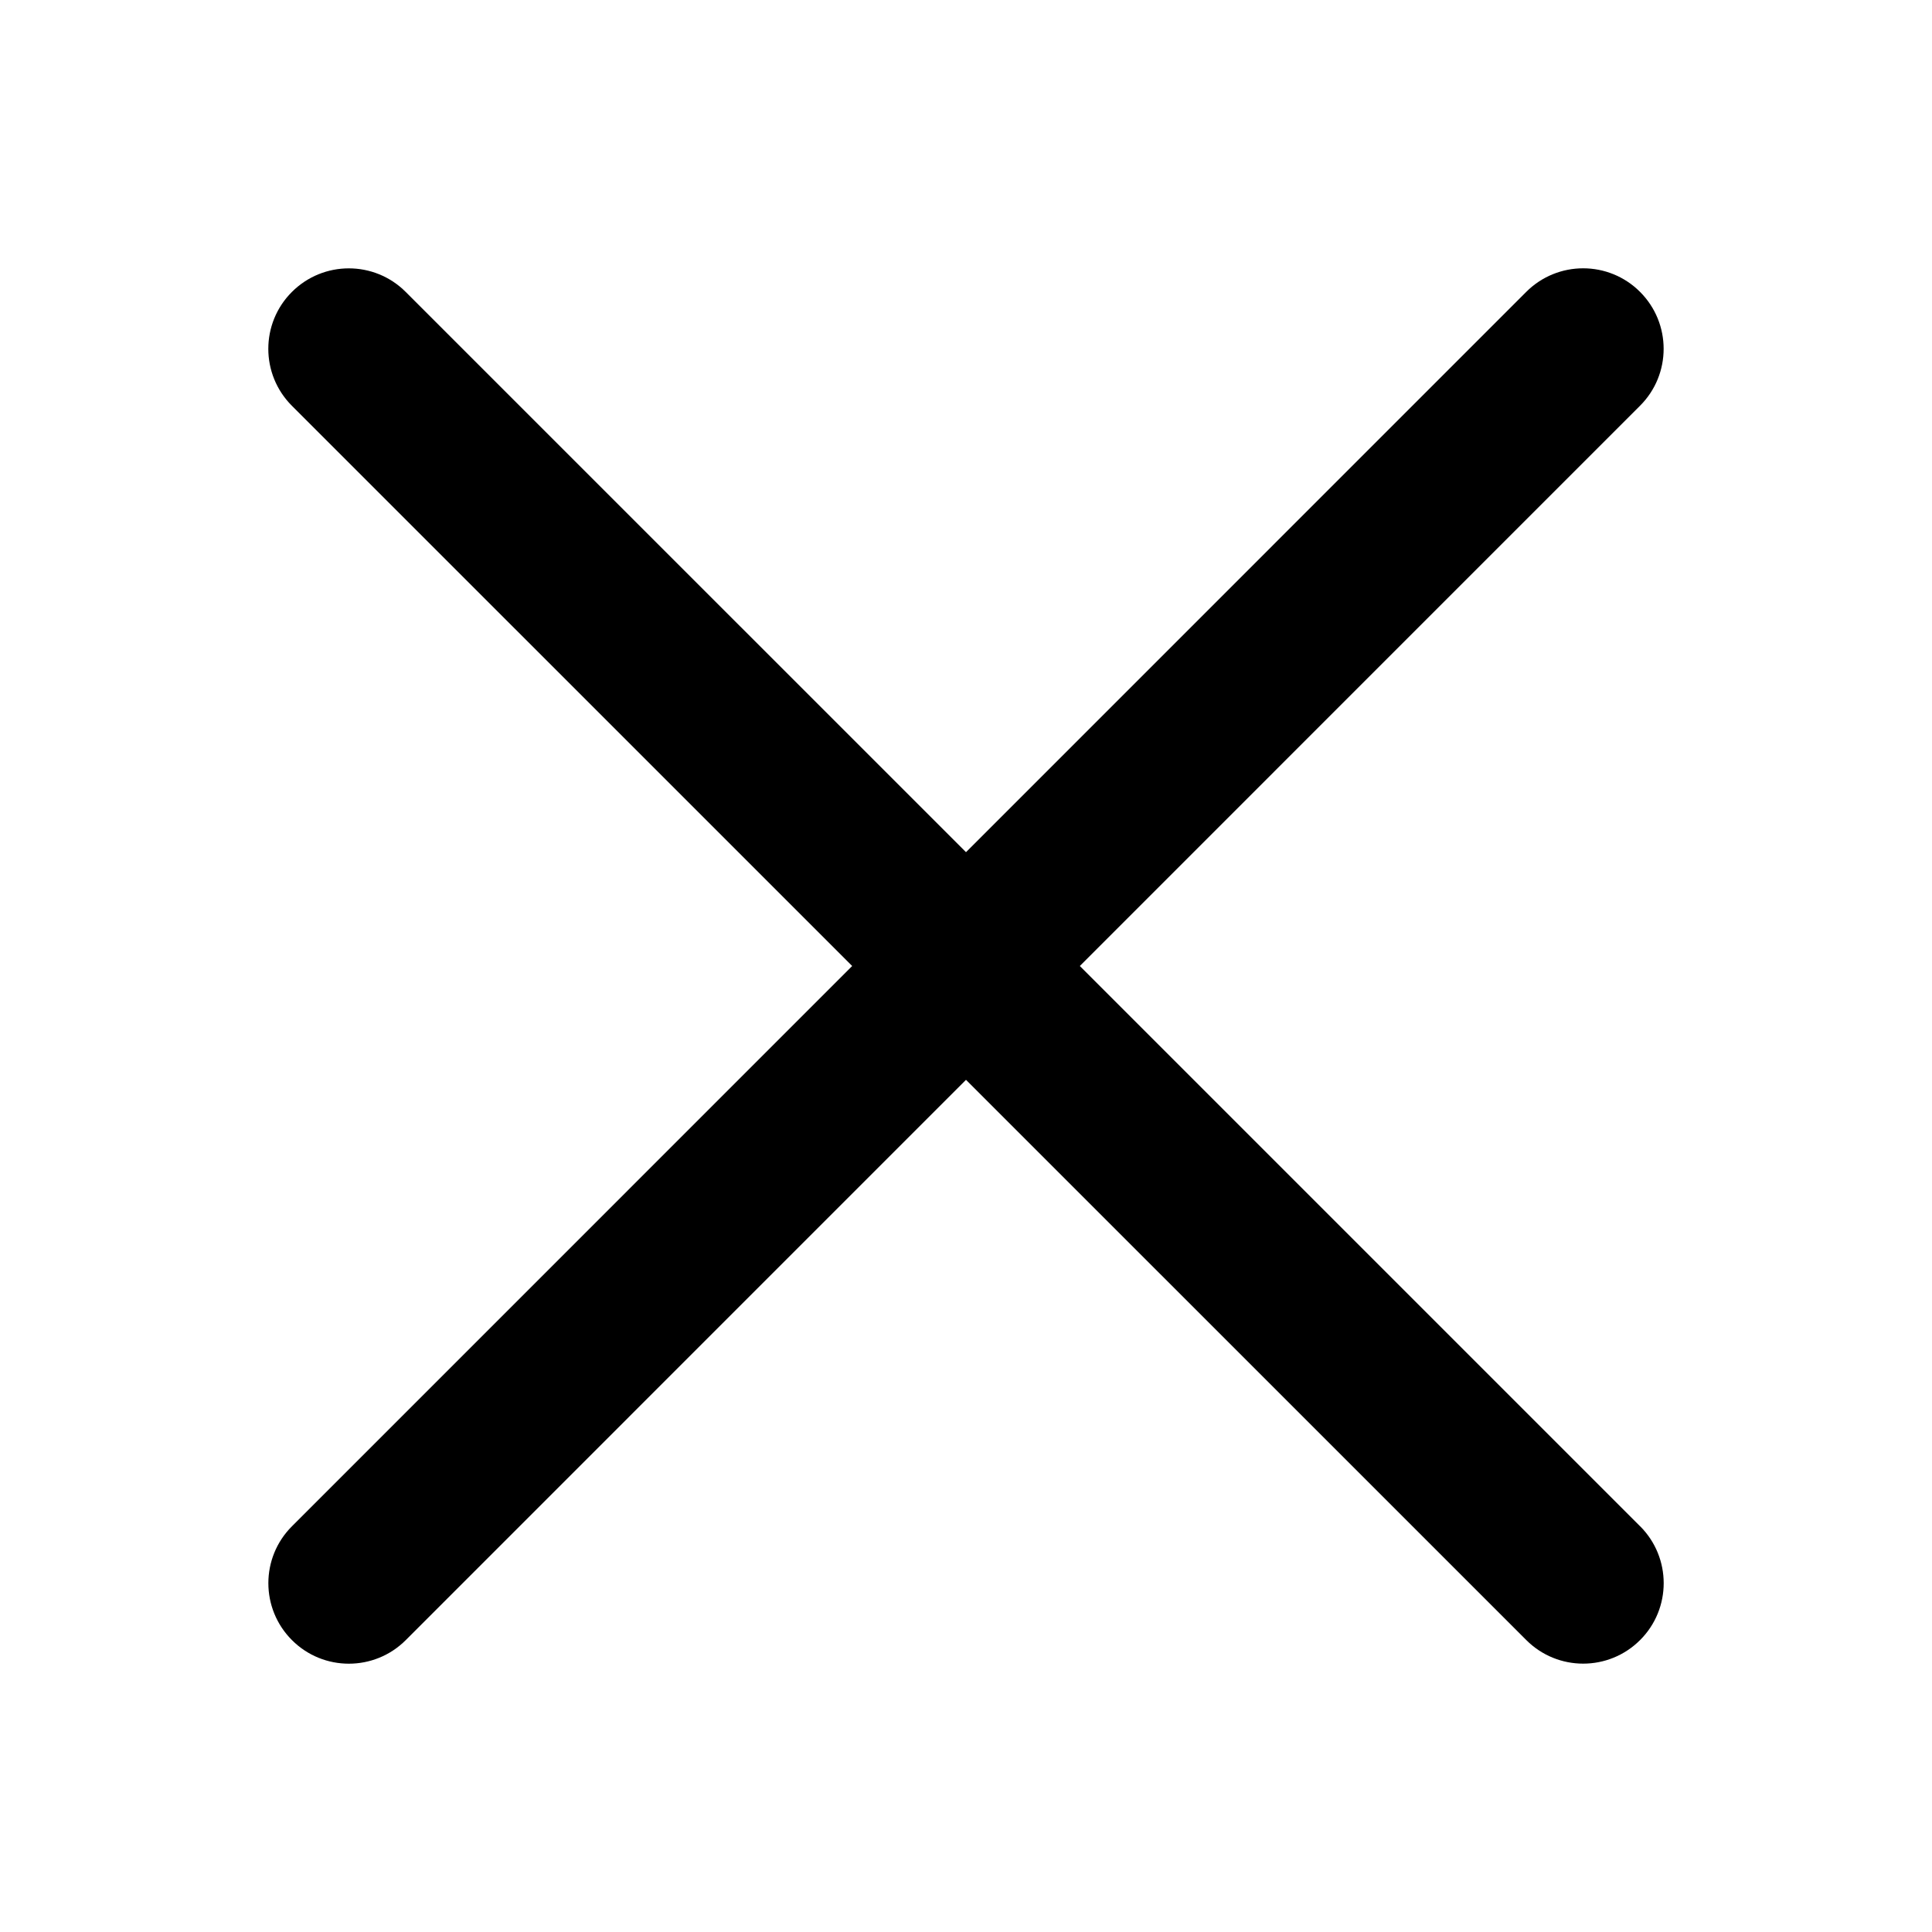
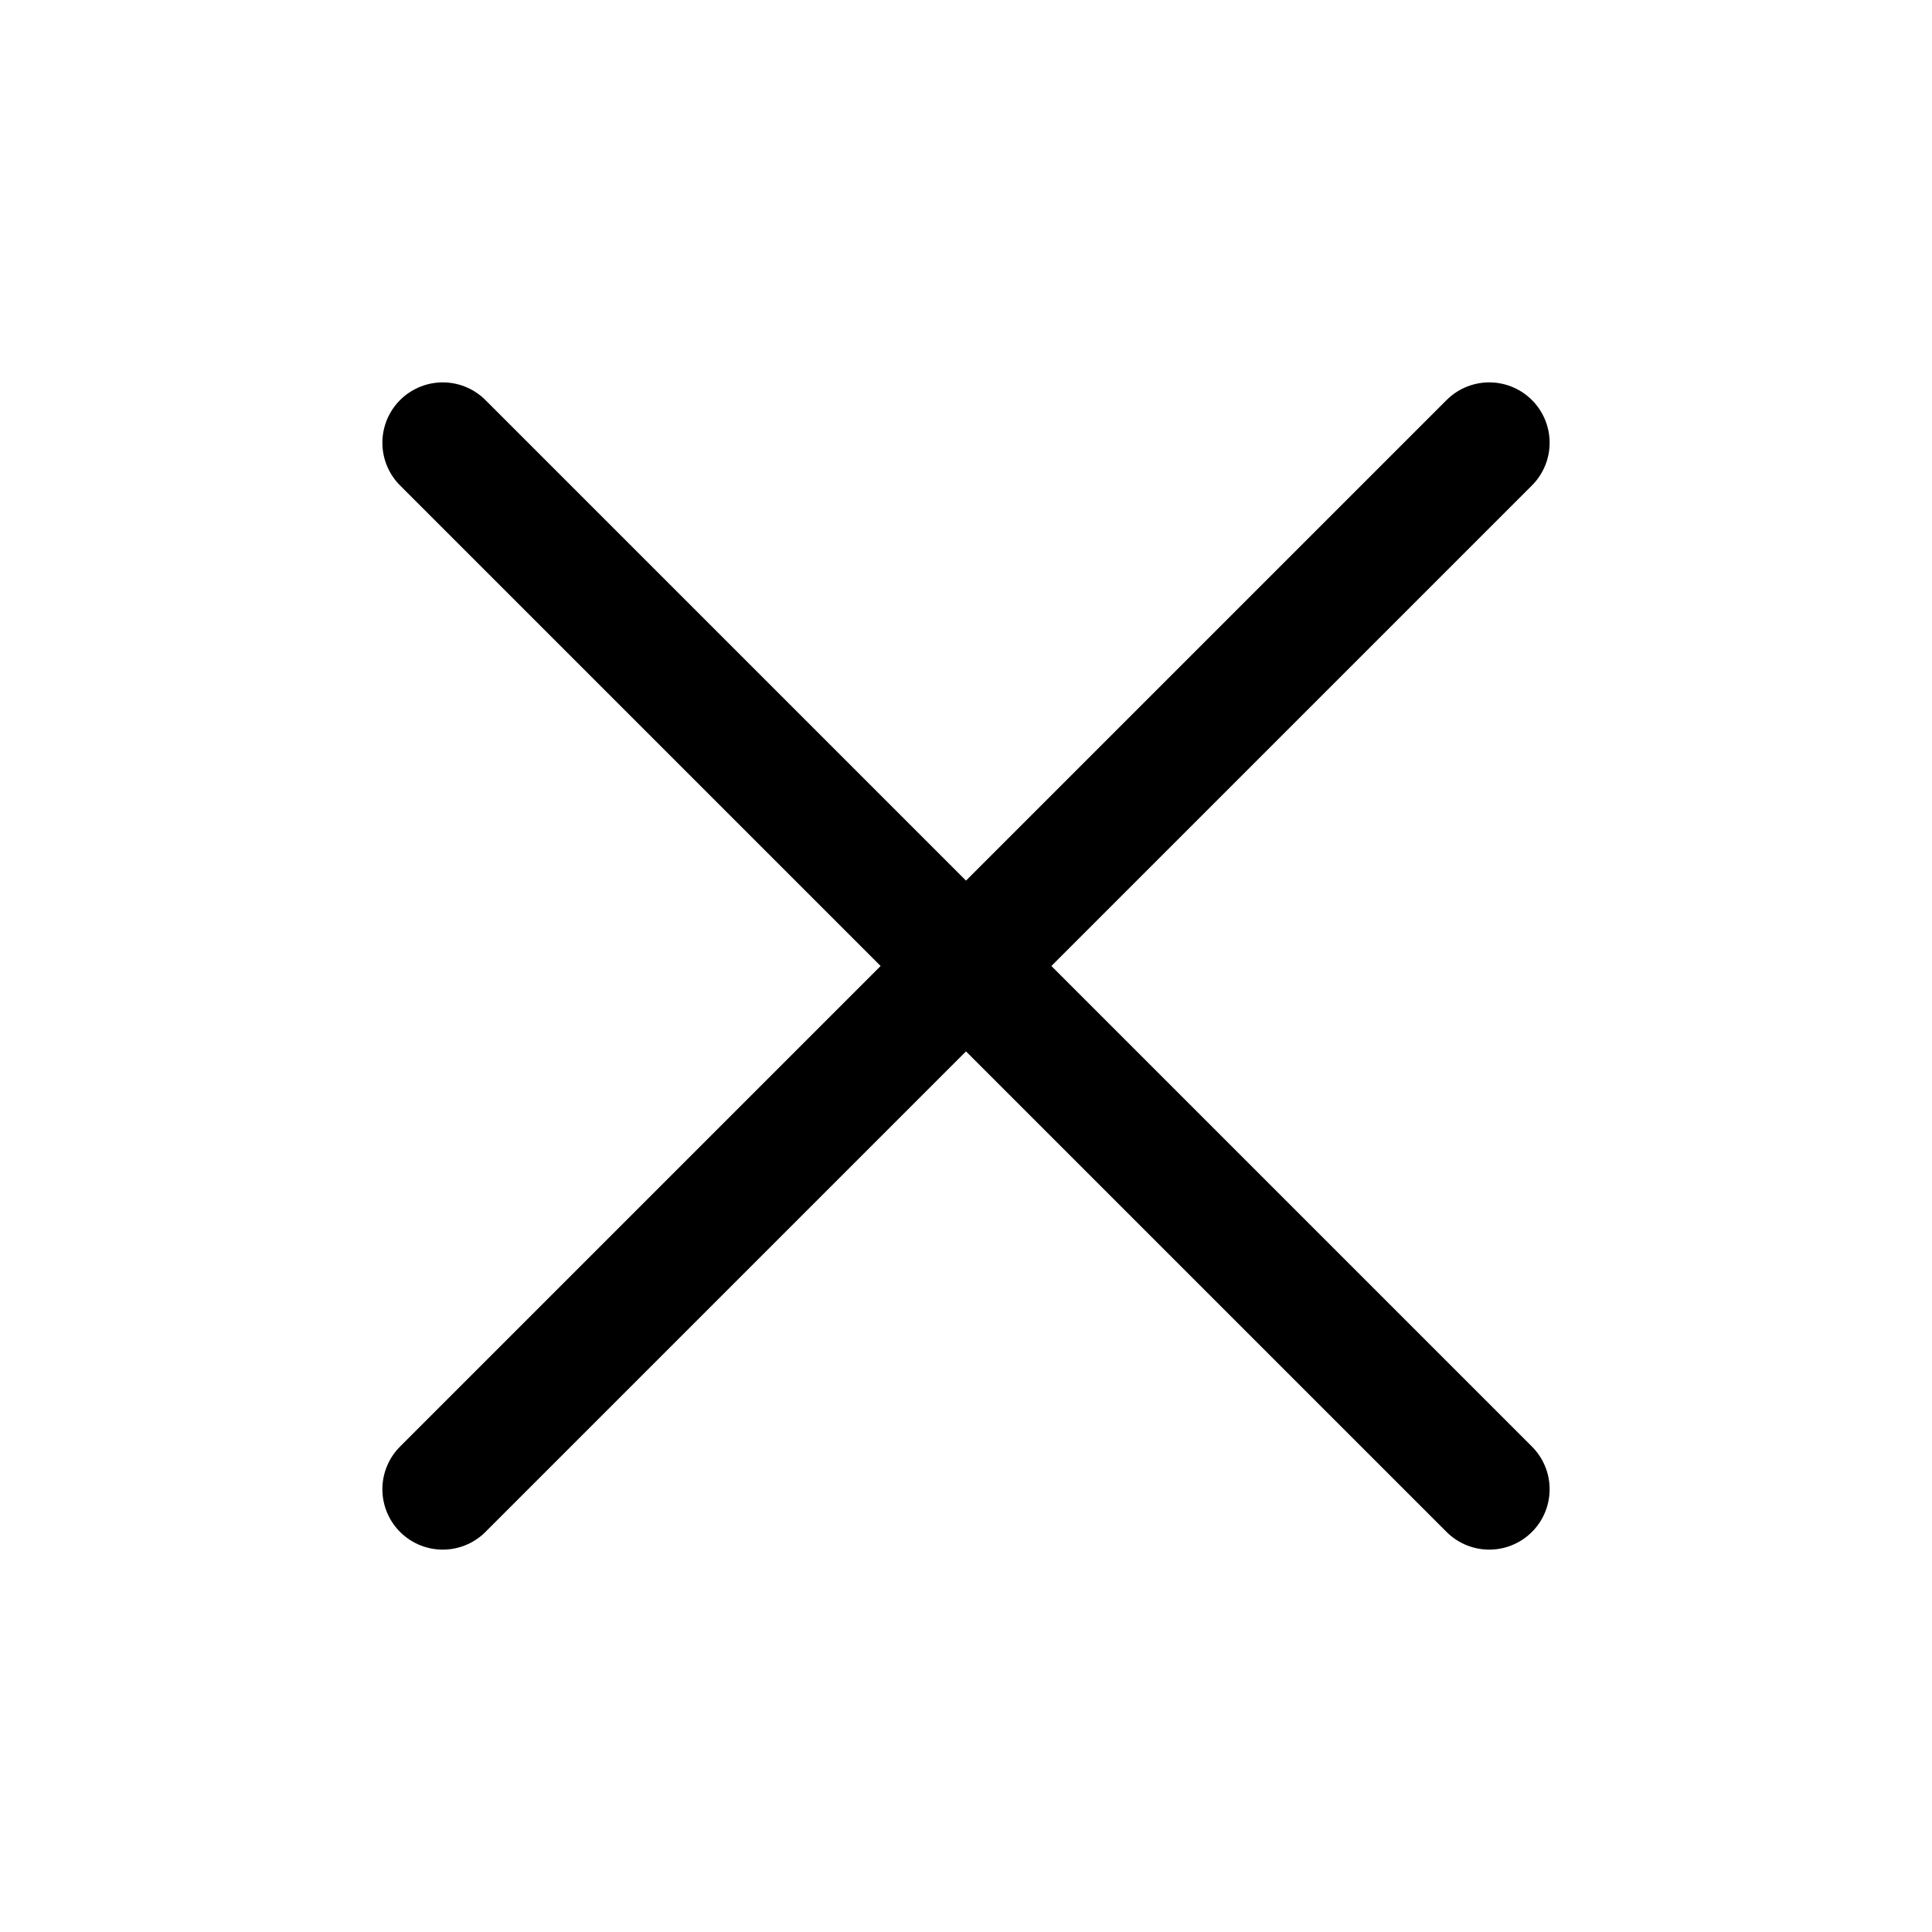
- <svg width="36" height="36" fill="none" viewBox="0 0 36 36">
-   <path fill="currentColor" fill-rule="evenodd" d="M30.561 28.439c.586.586.586 1.536 0 2.121-.586.586-1.536.586-2.121 0L18 20.121 7.561 30.561c-.586.586-1.536.586-2.121 0-.586-.586-.586-1.536 0-2.121L15.879 18 5.439 7.561c-.586-.586-.586-1.536 0-2.121.586-.586 1.536-.586 2.121 0L18 15.879 28.439 5.439c.586-.586 1.536-.586 2.121 0 .586.586.586 1.536 0 2.121L20.121 18l10.439 10.439Z" clip-rule="evenodd" />
+ <svg xmlns="http://www.w3.org/2000/svg" width="24" height="24" viewBox="0 0 24 24" fill="currentColor" stroke="currentColor">
+   <path d="M18.5 5.5L5.5 18.5M18.5 18.5L5.5 5.5" fill="none" stroke-width="1.5" stroke-linecap="round" />
</svg>
